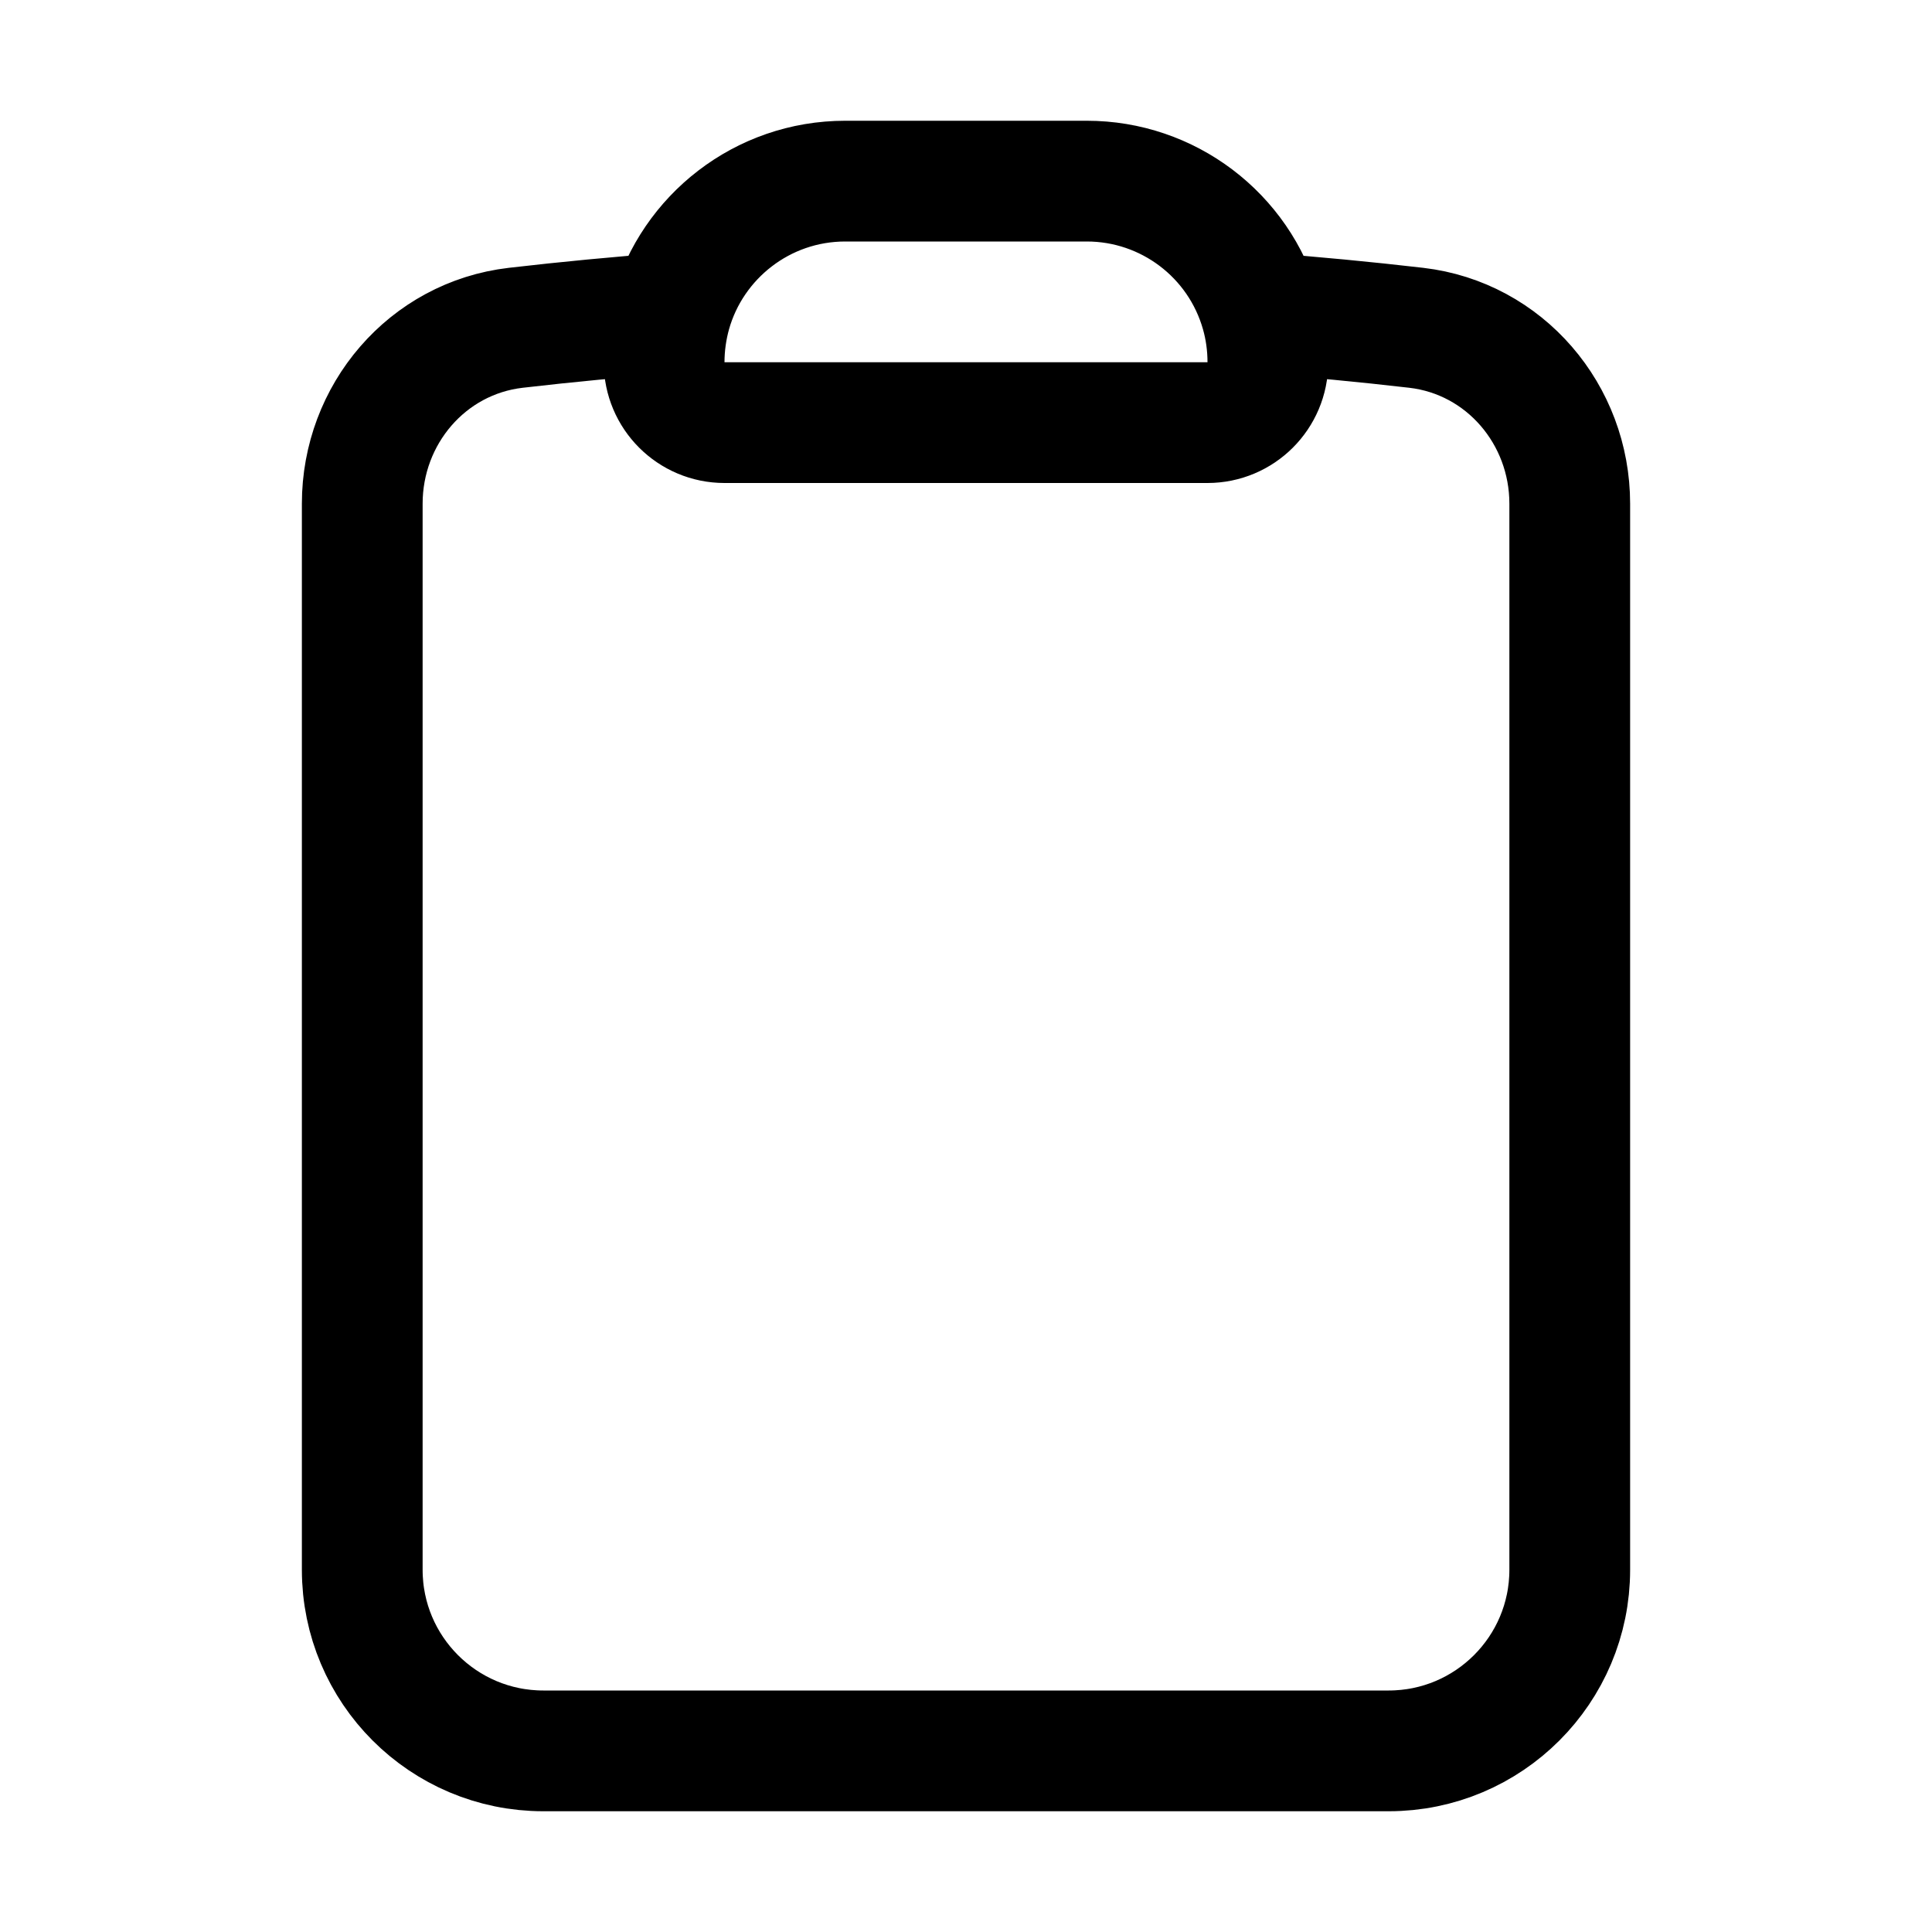
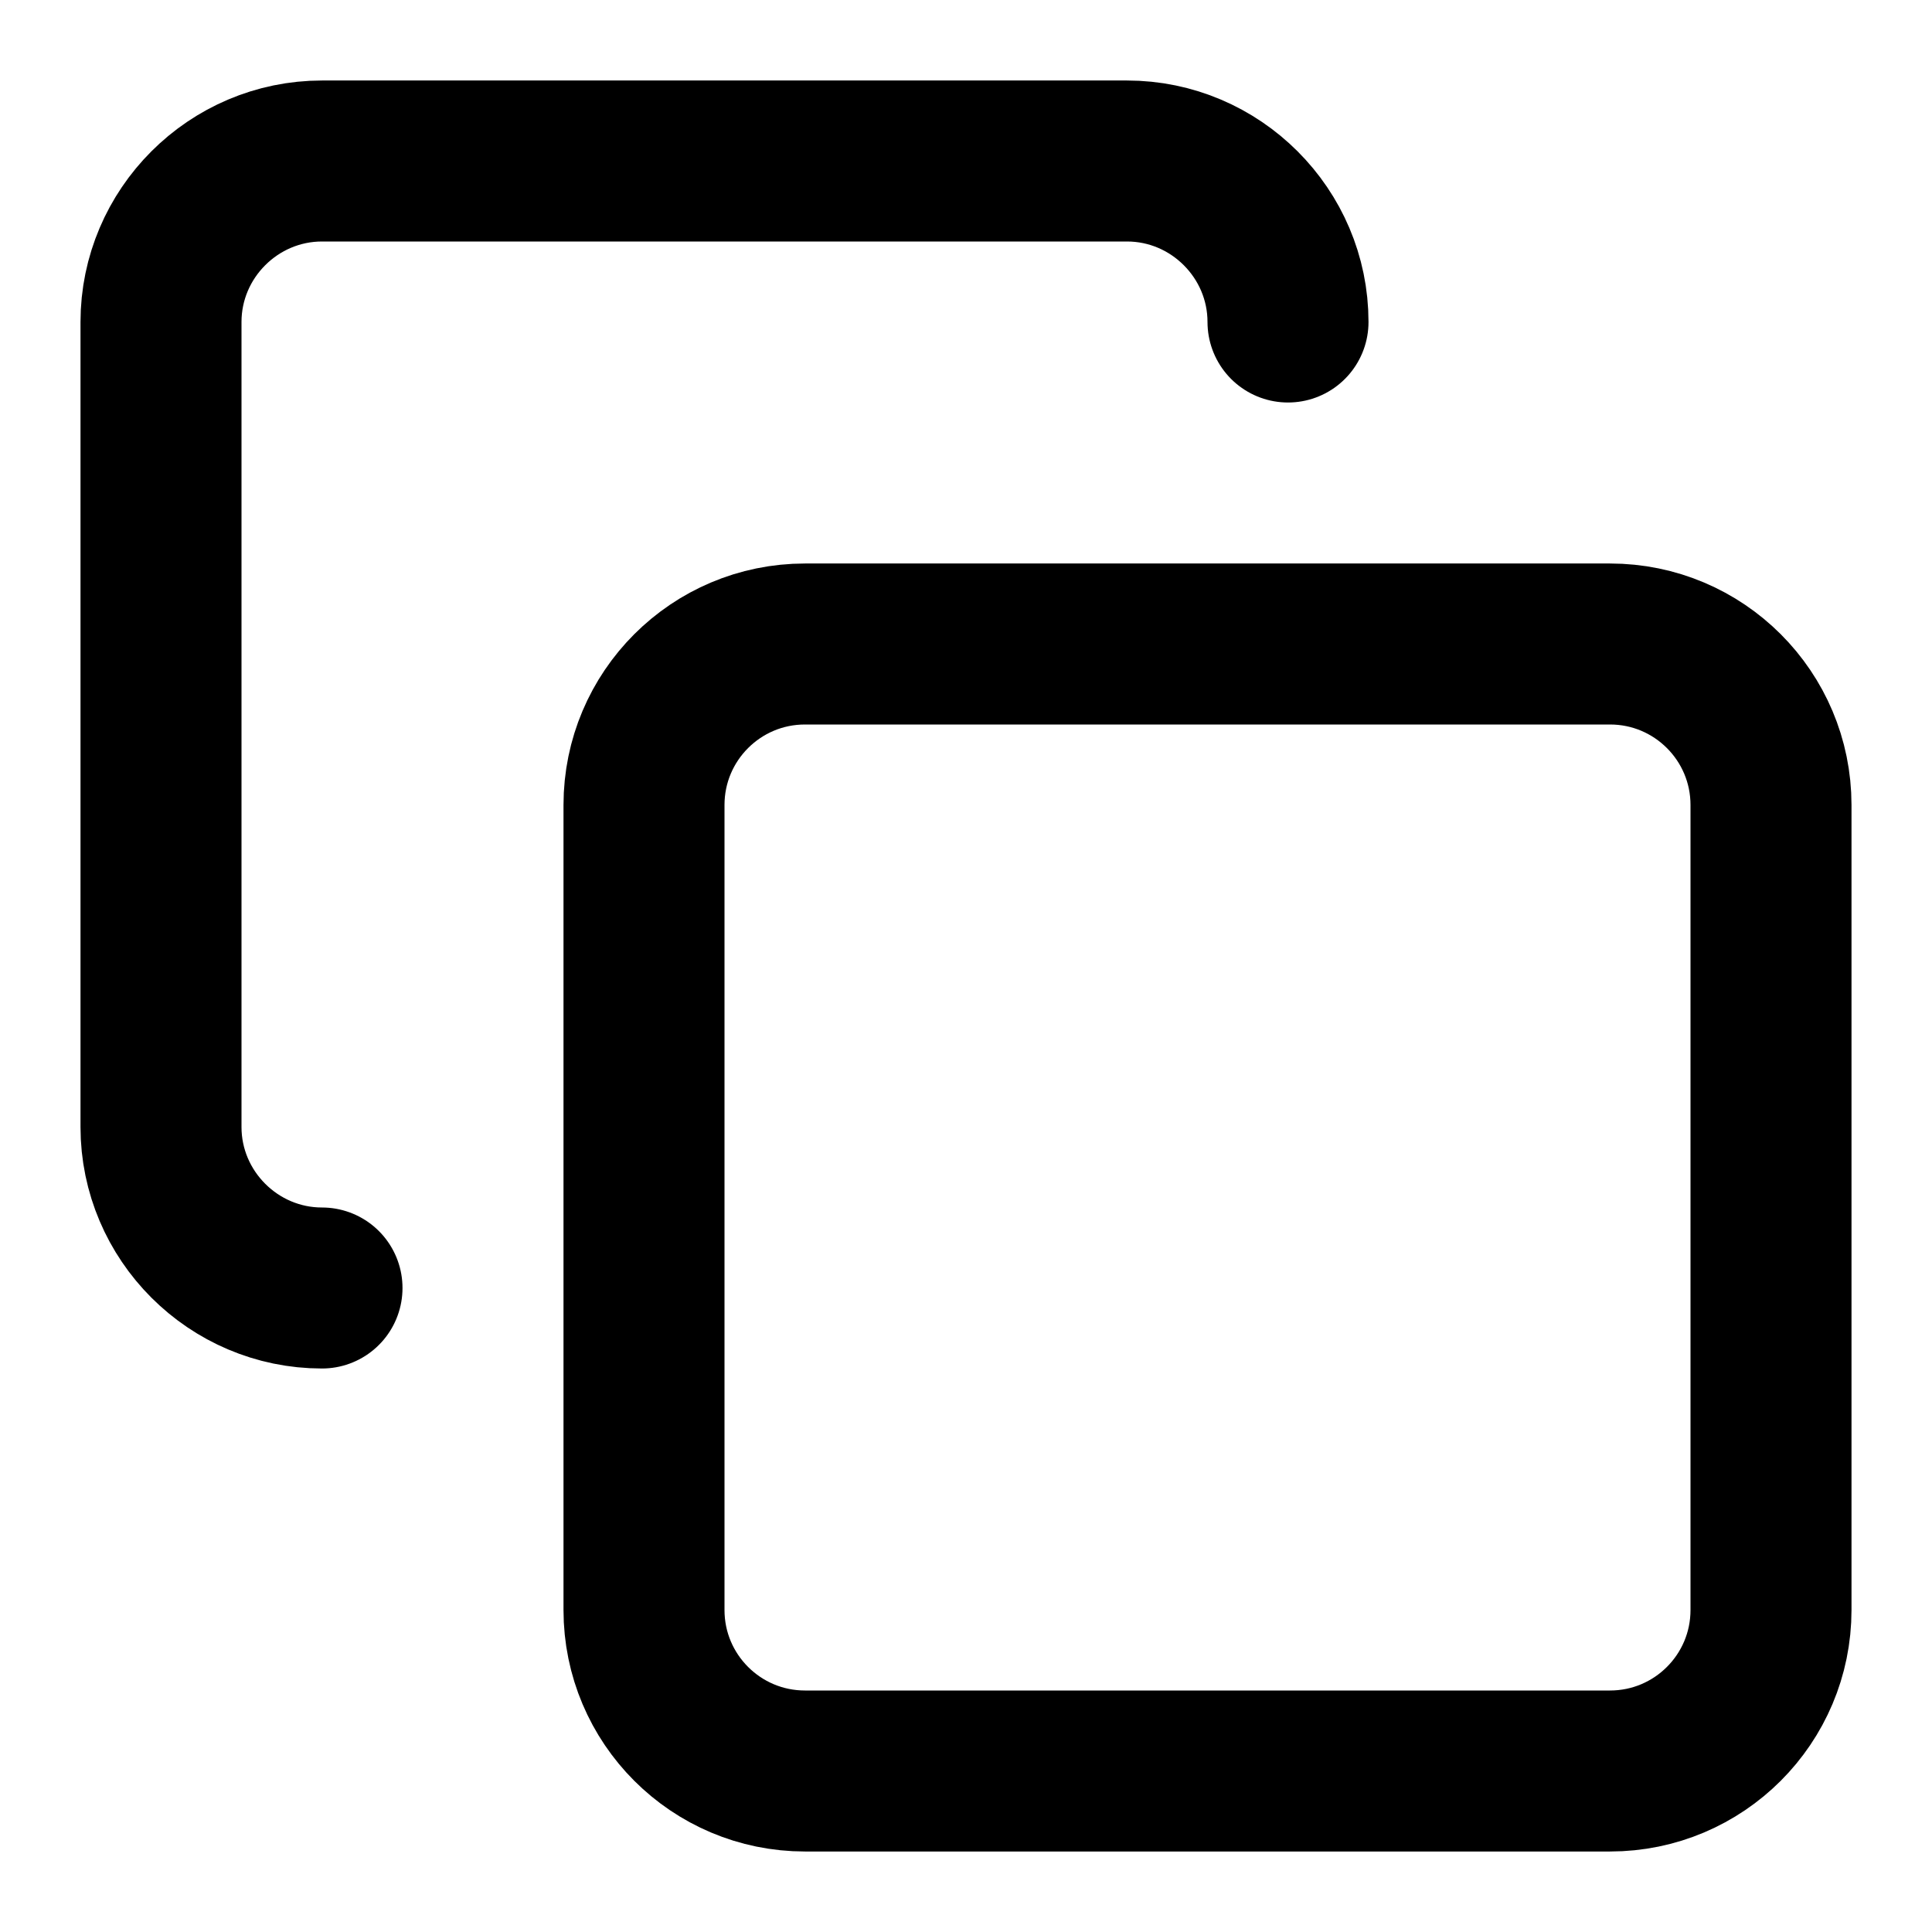
- <svg xmlns="http://www.w3.org/2000/svg" fill="none" viewBox="0 0 24 24" stroke-width="1.5" stroke="currentColor" class="size-6">
-   <path stroke-linecap="round" stroke-linejoin="round" d="M15.666 3.888A2.25 2.25 0 0 0 13.5 2.25h-3c-1.03 0-1.9.693-2.166 1.638m7.332 0c.055.194.084.4.084.612v0a.75.75 0 0 1-.75.75H9a.75.75 0 0 1-.75-.75v0c0-.212.03-.418.084-.612m7.332 0c.646.049 1.288.11 1.927.184 1.1.128 1.907 1.077 1.907 2.185V19.5a2.25 2.25 0 0 1-2.25 2.25H6.75A2.25 2.25 0 0 1 4.5 19.5V6.257c0-1.108.806-2.057 1.907-2.185a48.208 48.208 0 0 1 1.927-.184" />
+ <svg xmlns="http://www.w3.org/2000/svg" width="24" height="24" viewBox="0 0 24 24" fill="none" stroke="black" stroke-width="2" stroke-linecap="round" stroke-linejoin="round" class="lucide lucide-copy">
+   <rect width="14" height="14" x="8" y="8" rx="2" ry="2" />
+   <path d="M4 16c-1.1 0-2-.9-2-2V4c0-1.1.9-2 2-2h10c1.1 0 2 .9 2 2" />
</svg>
